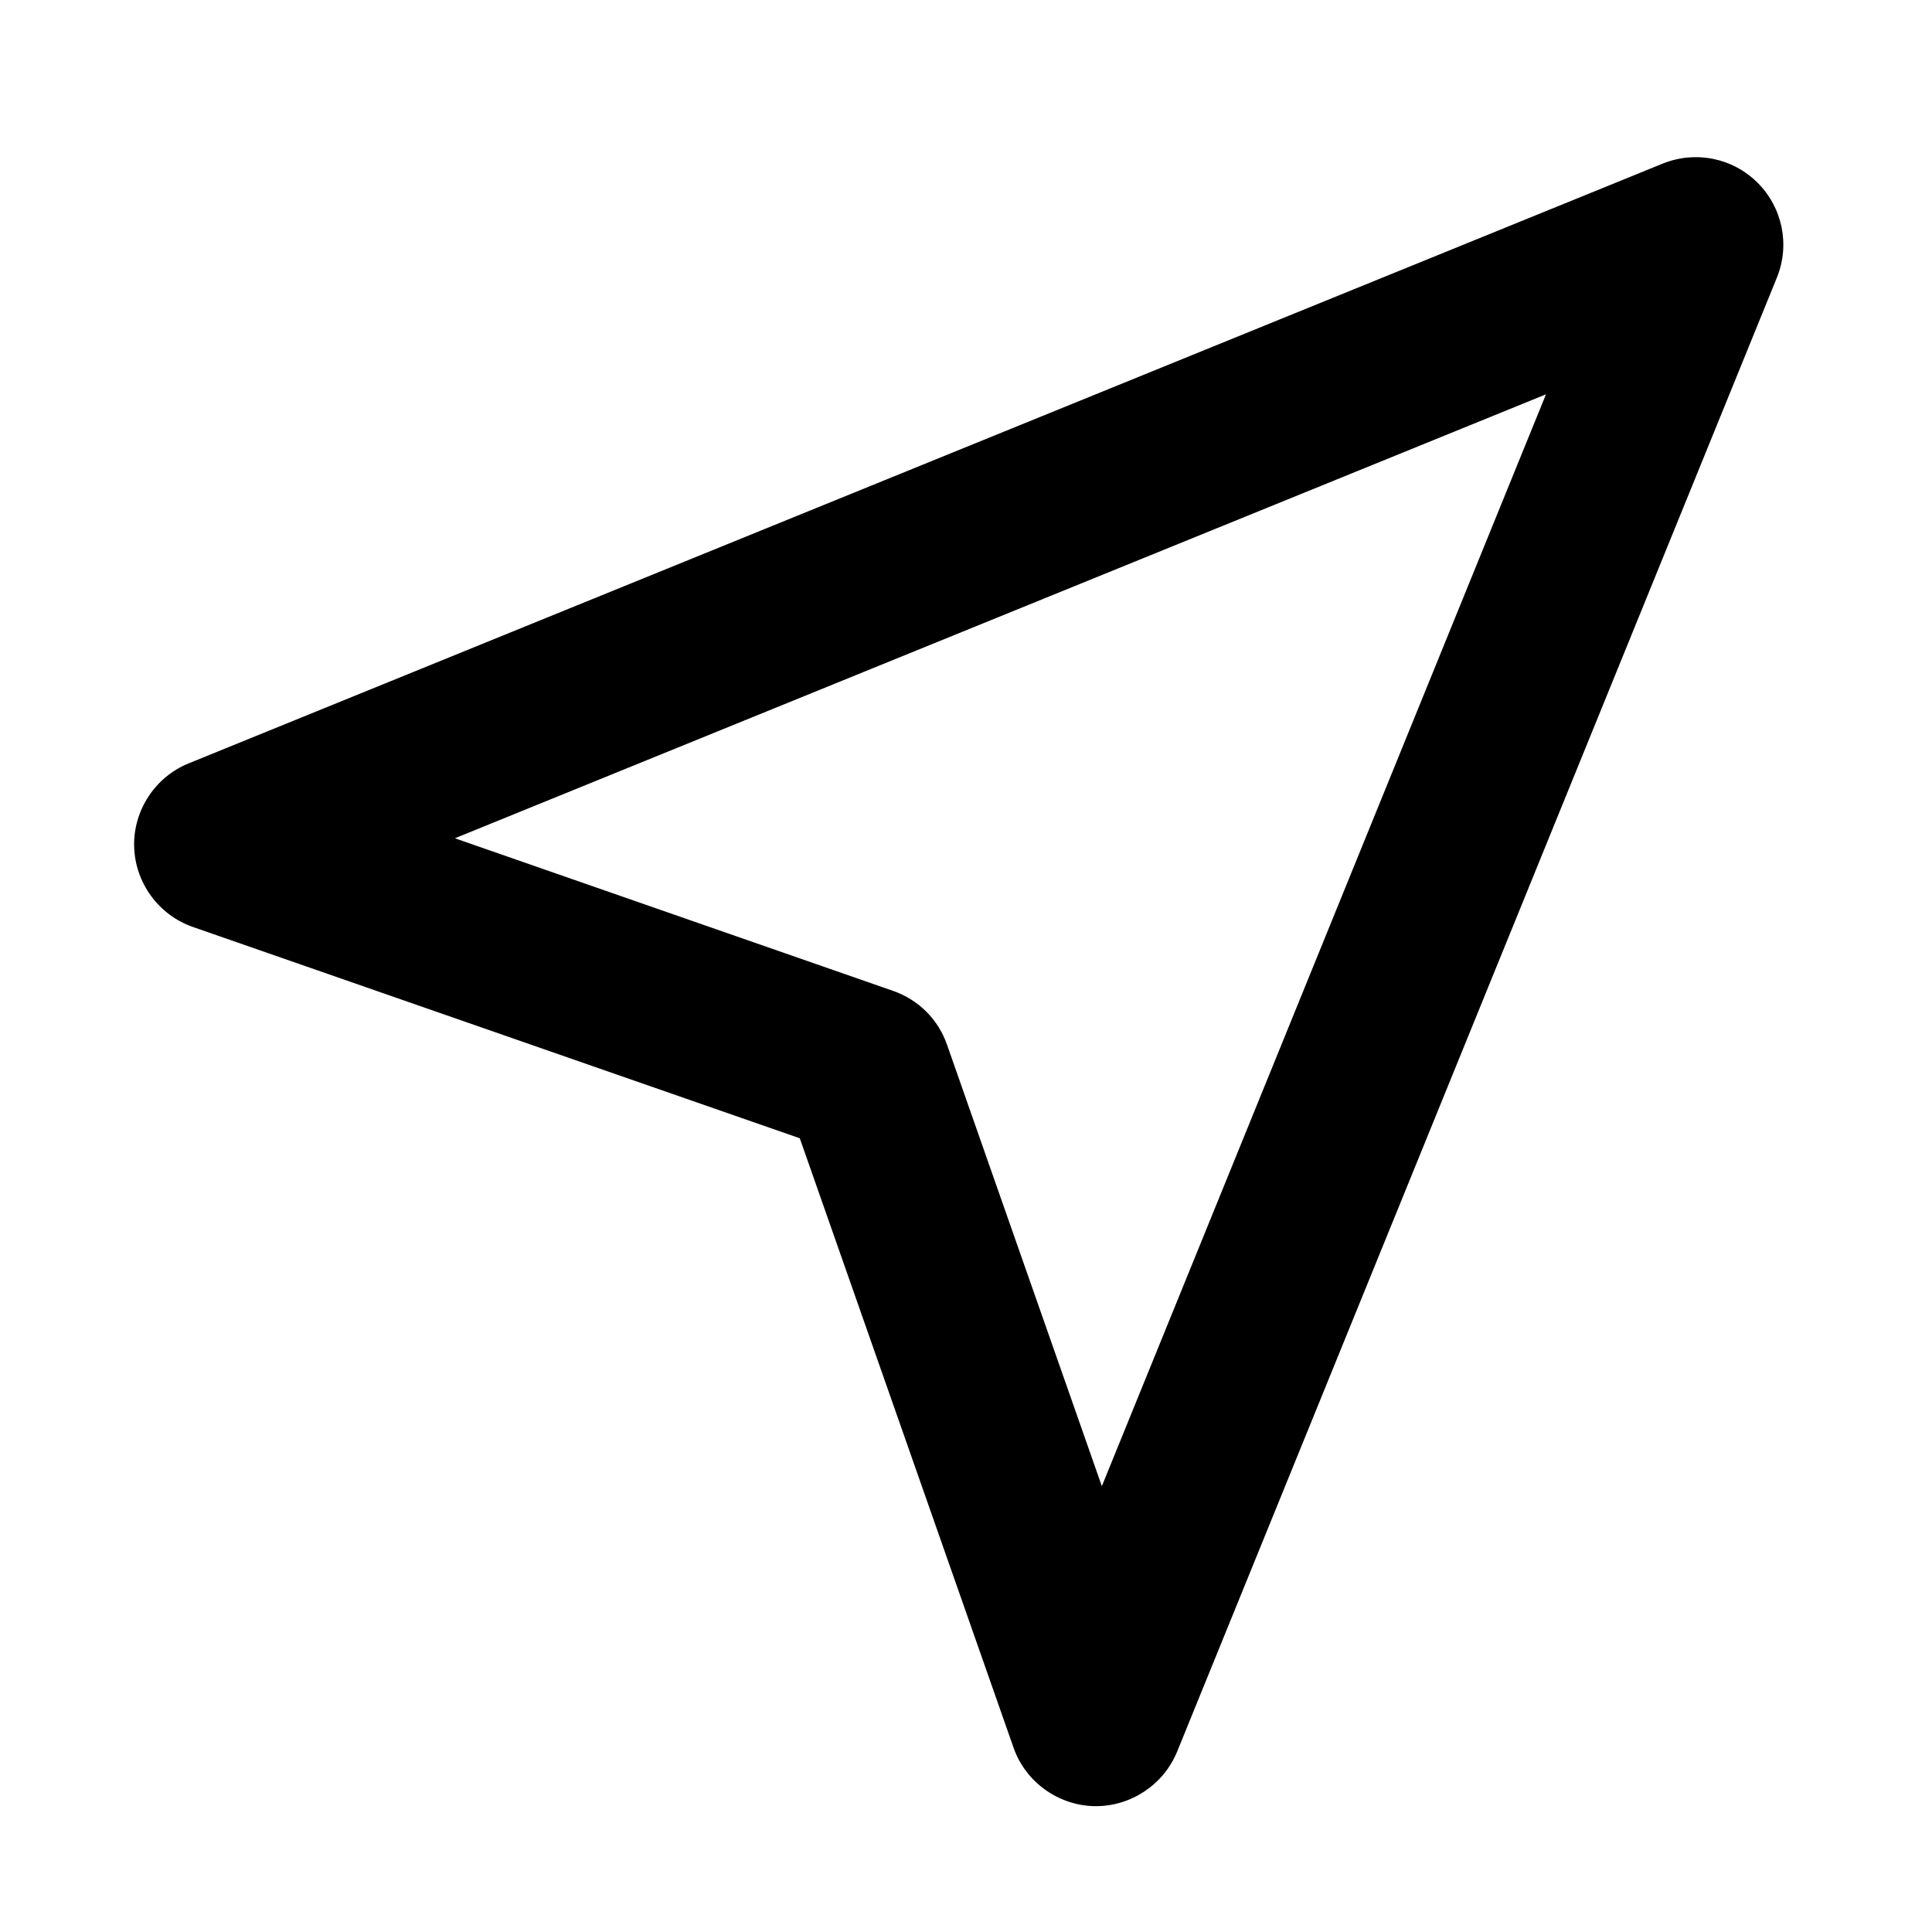
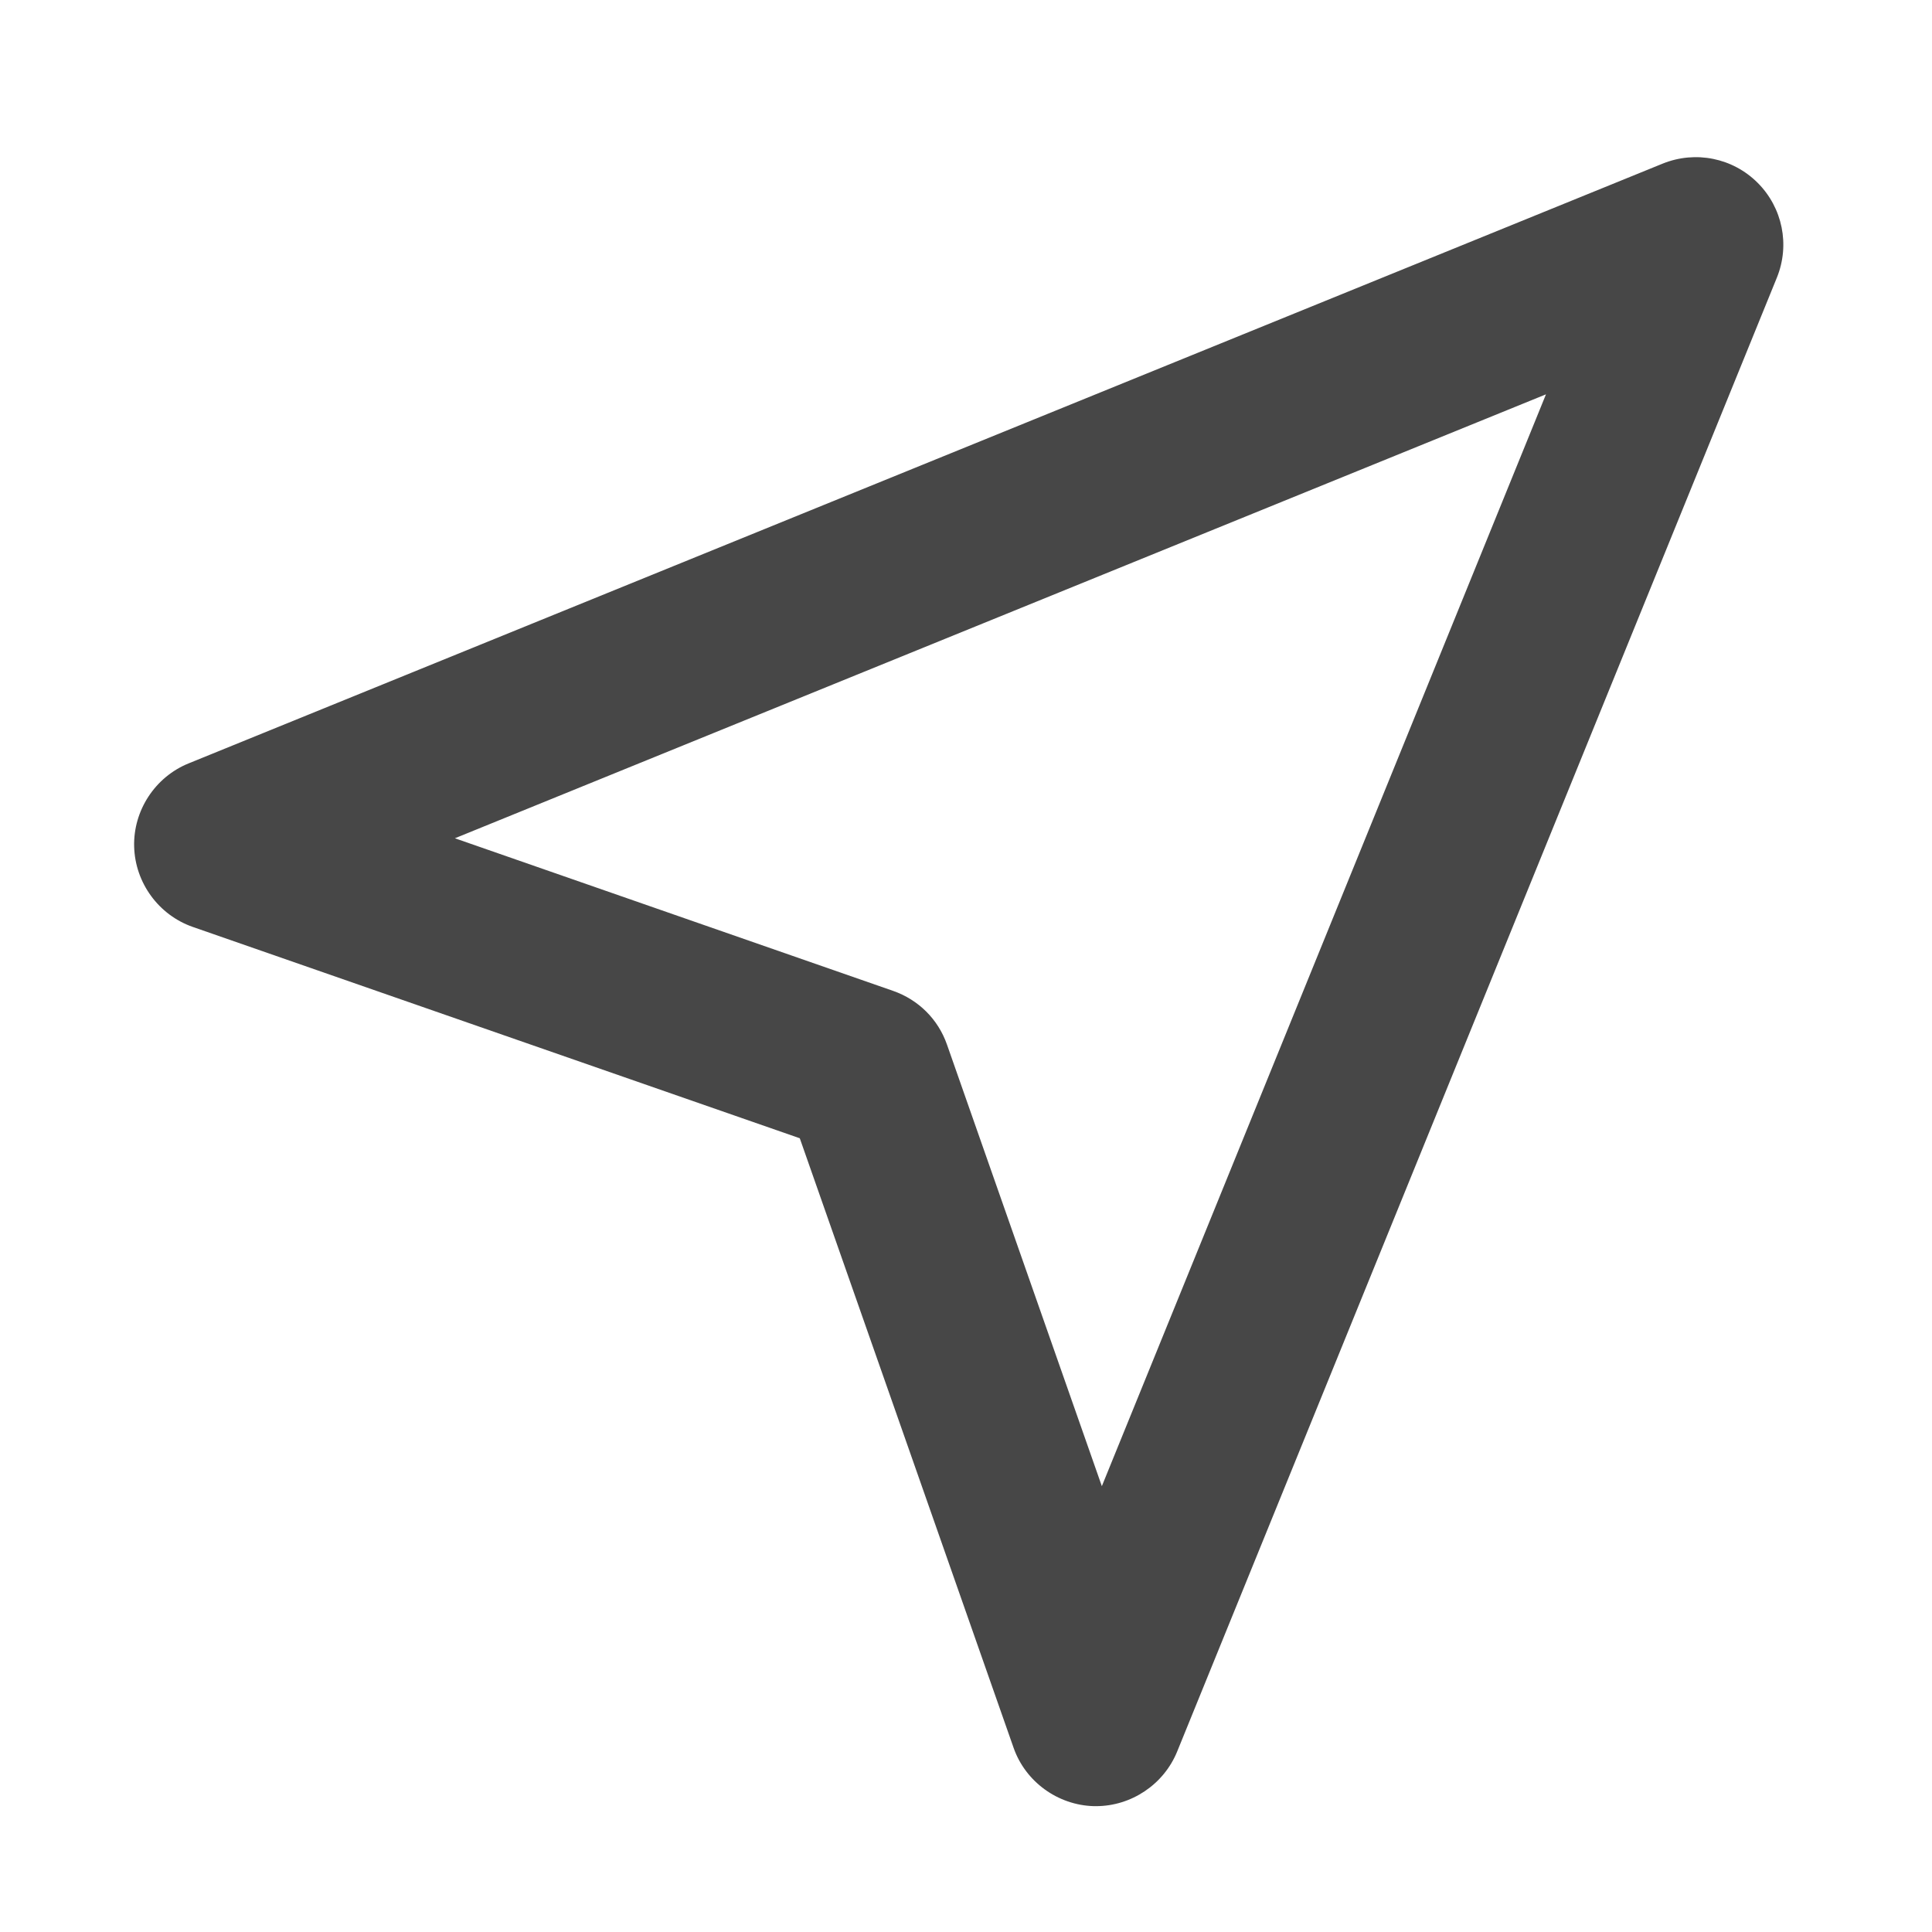
- <svg xmlns="http://www.w3.org/2000/svg" class="icon" width="200px" height="200.00px" viewBox="0 0 1024 1024" version="1.1">
-   <path d="M931.6 96.9c-13.2-13.2-32.9-17.2-50.3-10.2L100 404.6c-17.8 7.2-29.4 25-28.9 44.1 0.5 19.2 13 36.3 31.1 42.6l321.7 112 113.3 323c6.3 18.1 23.5 30.5 42.6 31h1.1c18.7 0 35.9-11.5 43-28.9l317.9-781.3c7-17.3 3-37-10.2-50.2zM584 787.7l-82.1-234.1c-4.7-13.4-15.1-23.7-28.5-28.4l-232.3-80.9L819.4 209 584 787.7z" />
+ <svg xmlns="http://www.w3.org/2000/svg" class="icon" width="64px" height="64.00px" viewBox="0 0 1024 1024" version="1.1">
+   <path fill="#474747" d="M931.6 96.9c-13.2-13.2-32.9-17.2-50.3-10.2L100 404.6c-17.8 7.2-29.4 25-28.9 44.1 0.5 19.2 13 36.3 31.1 42.6l321.7 112 113.3 323c6.3 18.1 23.5 30.5 42.6 31h1.1c18.7 0 35.9-11.5 43-28.9l317.9-781.3c7-17.3 3-37-10.2-50.2zM584 787.7l-82.1-234.1c-4.7-13.4-15.1-23.7-28.5-28.4l-232.3-80.9L819.4 209 584 787.7z" />
</svg>
